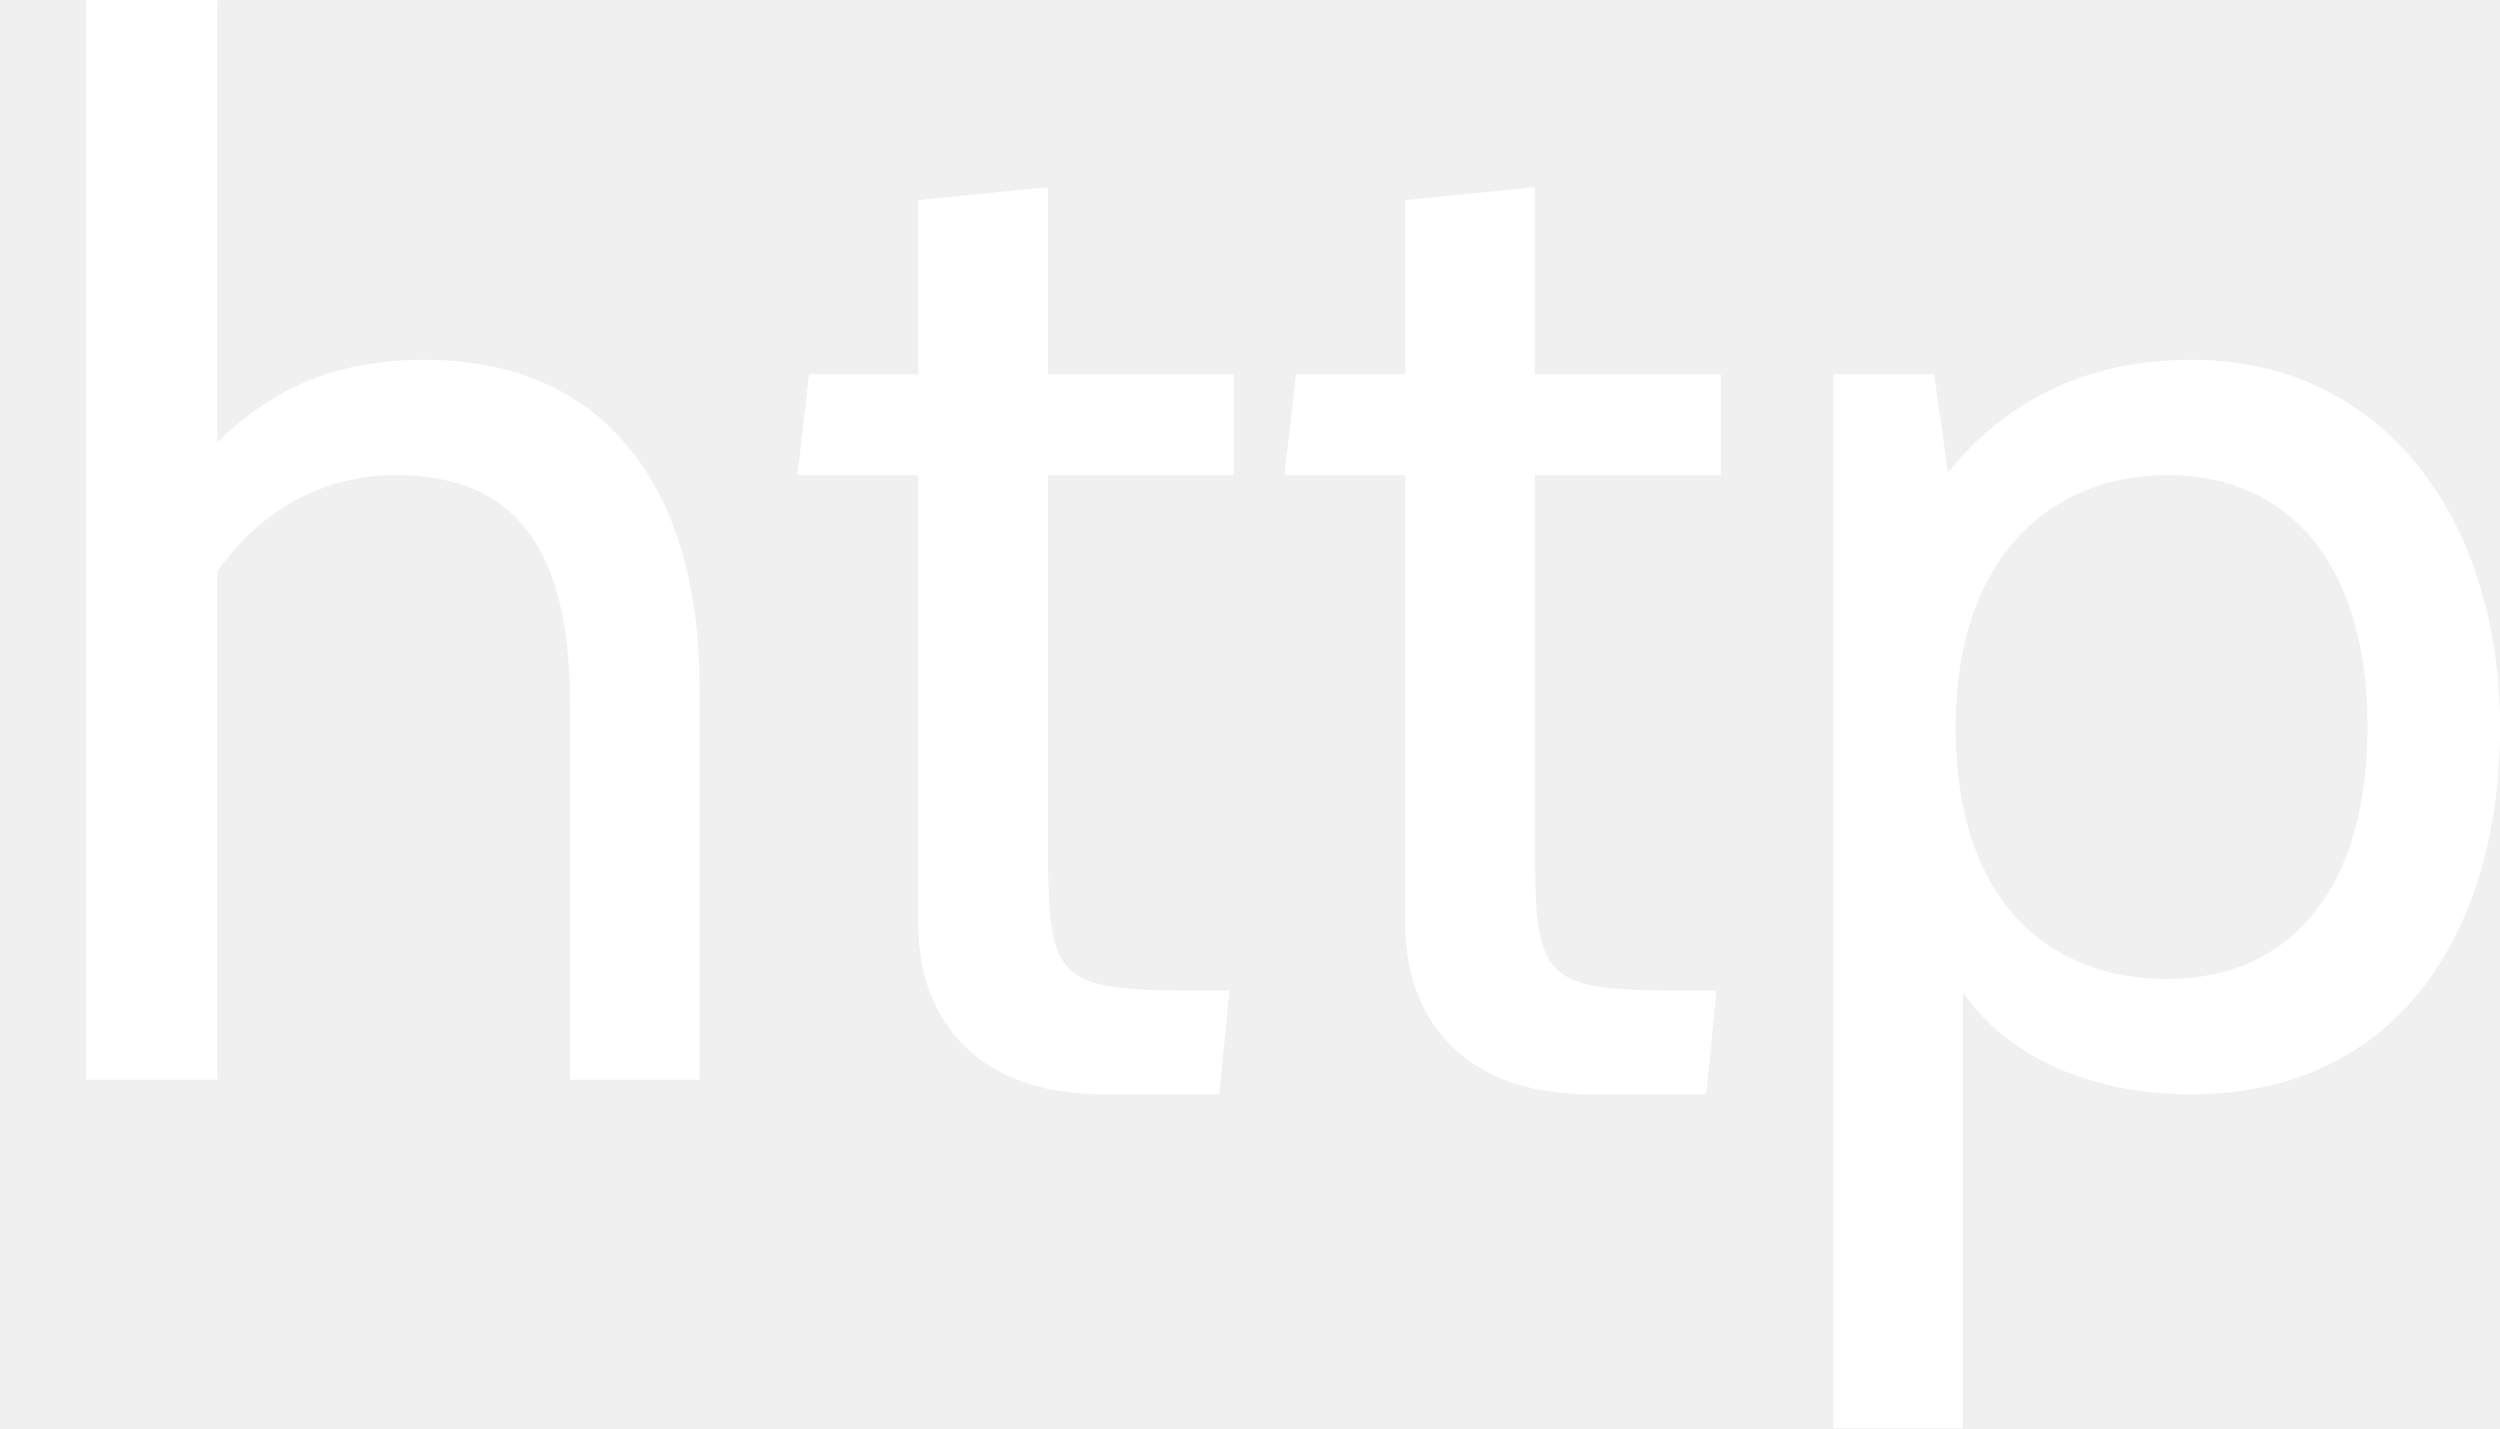
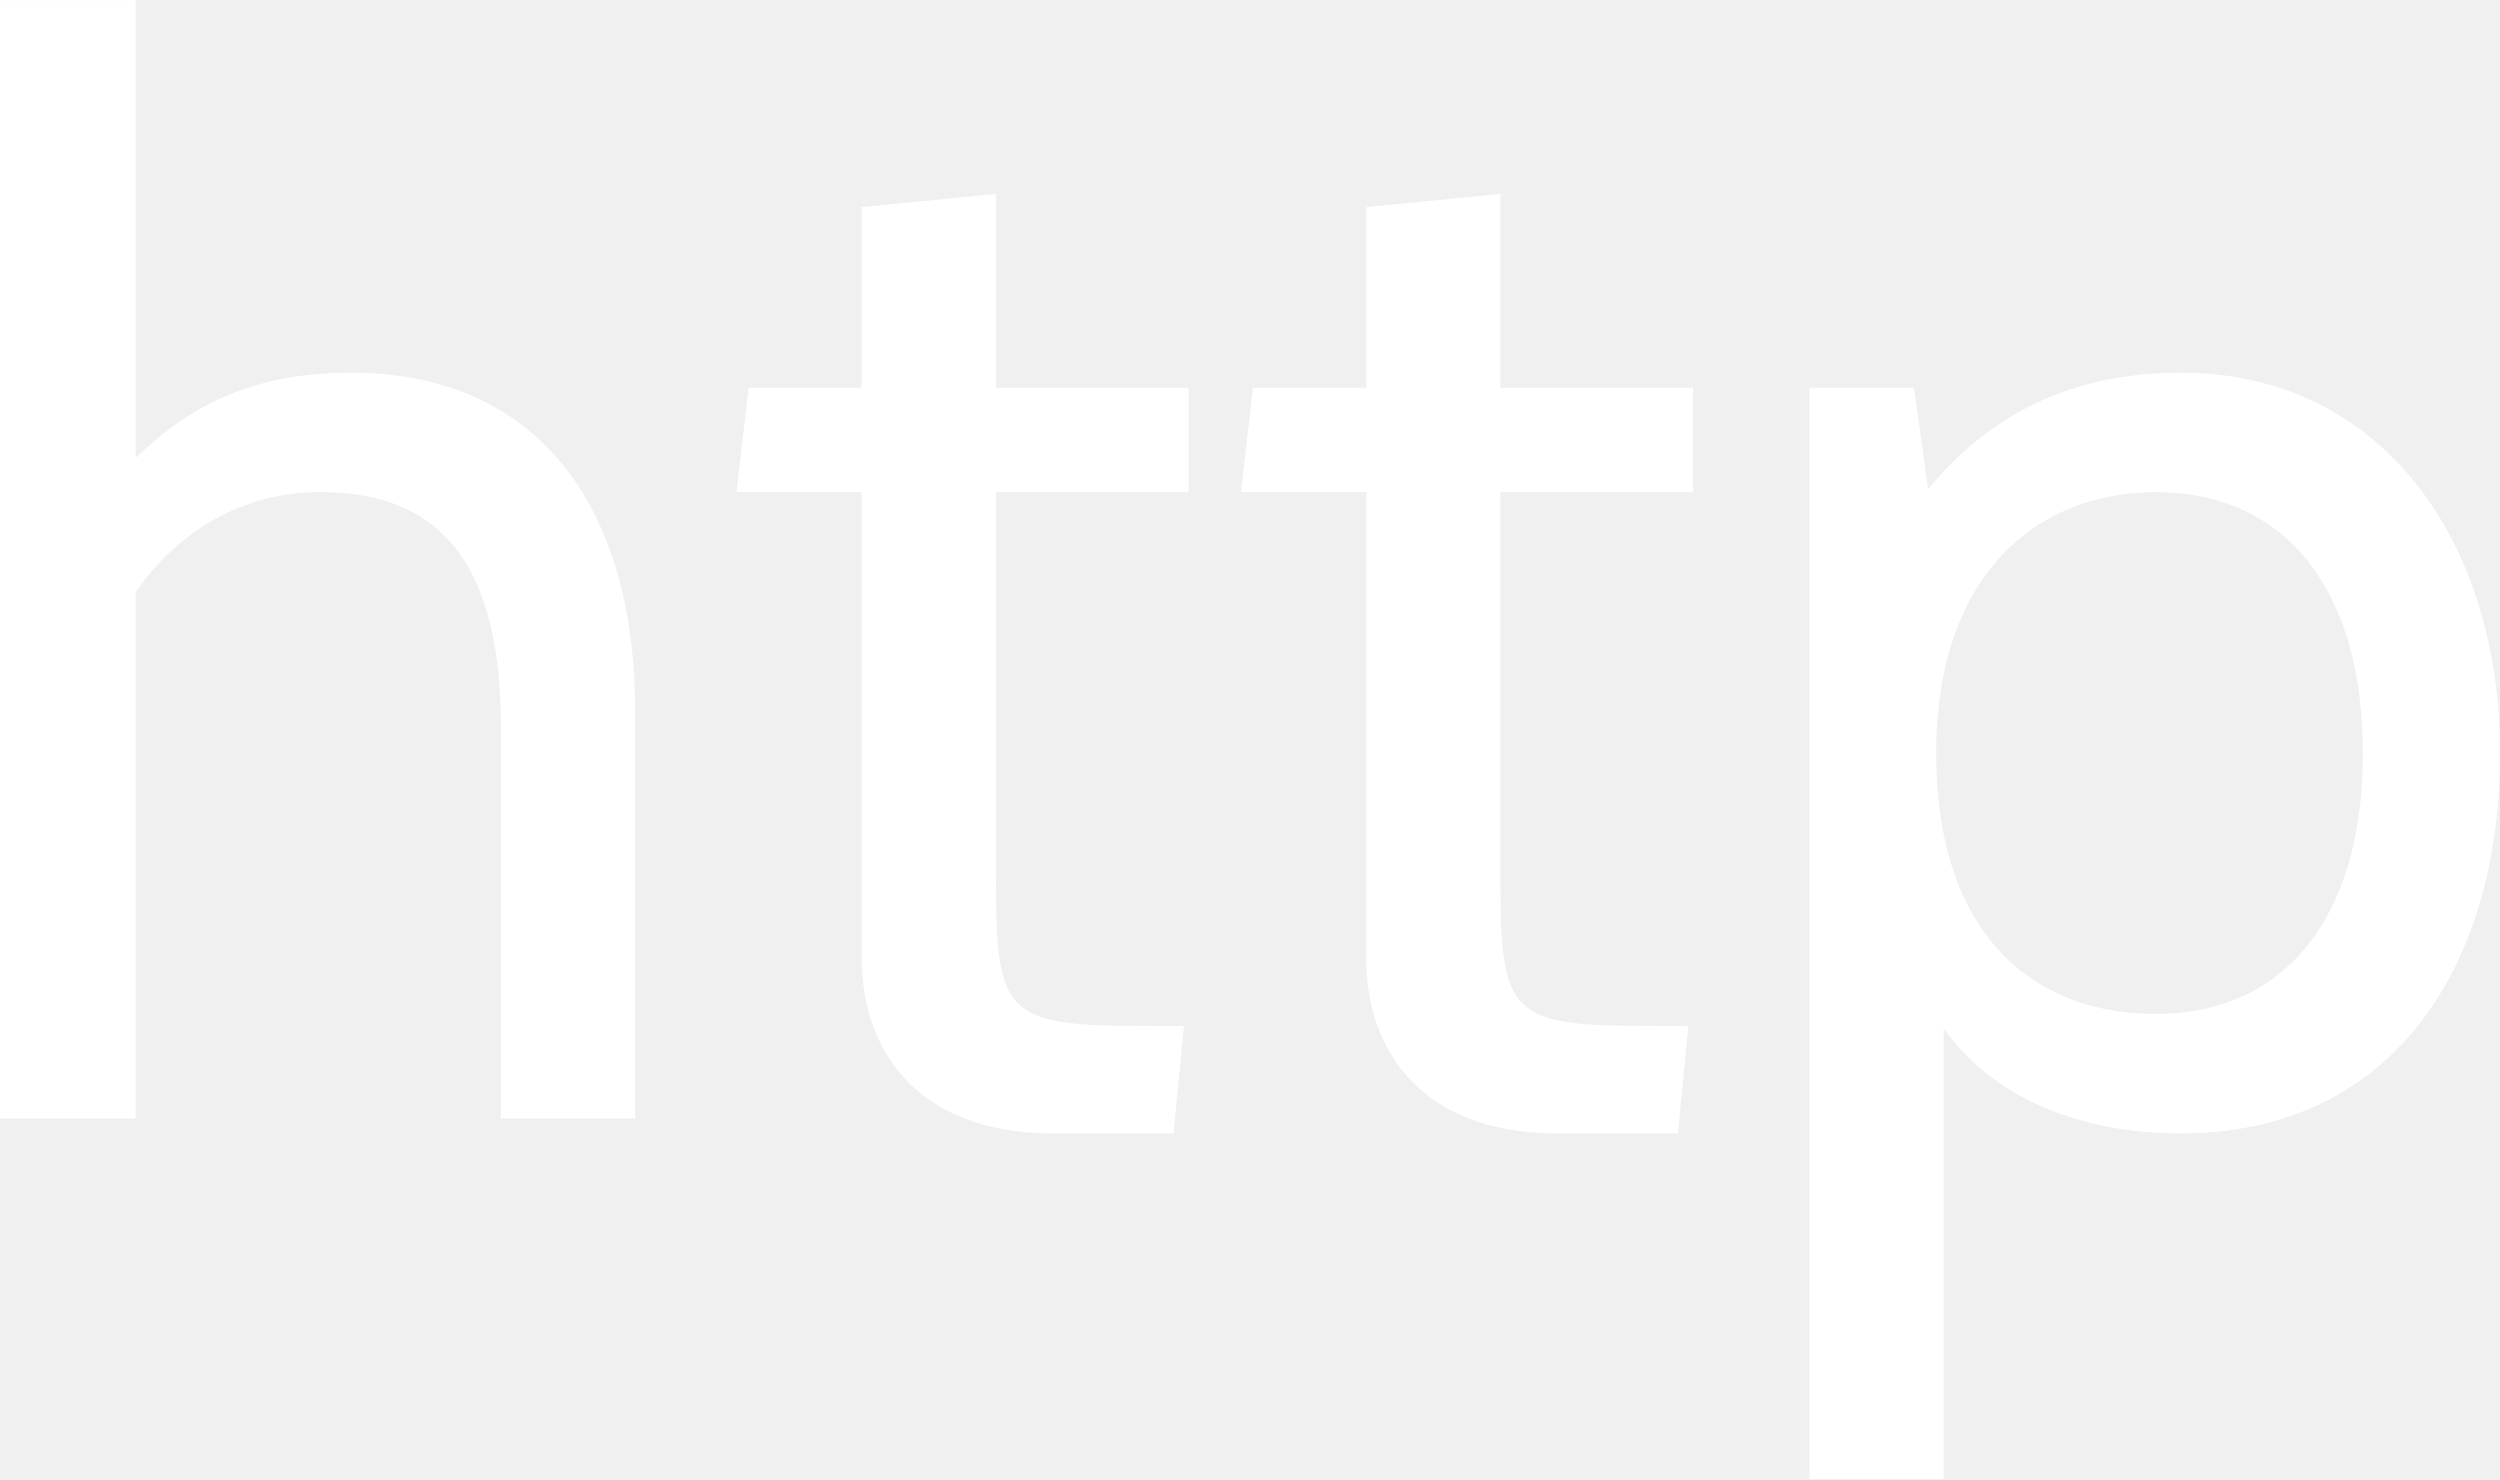
- <svg xmlns="http://www.w3.org/2000/svg" xmlns:xlink="http://www.w3.org/1999/xlink" version="1.1" width="28.956pt" height="16.541pt" viewBox="-0 939.736 28.956 16.541">
+ <svg xmlns="http://www.w3.org/2000/svg" xmlns:xlink="http://www.w3.org/1999/xlink" version="1.1" width="27.956pt" height="16.541pt" viewBox="1 939.736 27.956 16.541">
  <defs>
    <use id="g17-104" xlink:href="#g2-104" transform="scale(2)" />
    <use id="g17-112" xlink:href="#g2-112" transform="scale(2)" />
    <use id="g17-116" xlink:href="#g2-116" transform="scale(2)" />
    <path id="g2-104" d="M1.757-2.978C1.376-2.978 1.123-2.853 .899-2.638V-4.466H.357V0H.899V-2.102C1.072-2.349 1.328-2.501 1.638-2.501C2.126-2.501 2.358-2.203 2.358-1.56V0H2.894V-1.626C2.894-2.436 2.513-2.978 1.757-2.978Z" />
    <path id="g2-112" d="M1.846-2.978C1.397-2.978 1.075-2.802 .837-2.513L.78-2.918H.363V1.441H.899V-.36C1.099-.077 1.45 .06 1.846 .06C2.692 .06 3.121-.607 3.121-1.459S2.644-2.978 1.846-2.978ZM1.745-.417C1.263-.417 .869-.727 .869-1.459C.869-2.162 1.263-2.501 1.745-2.501C2.263-2.501 2.573-2.114 2.573-1.459S2.263-.417 1.745-.417Z" />
    <path id="g2-116" d="M1.852 .06L1.894-.369H1.757C1.179-.369 1.143-.405 1.143-.965V-2.501H1.912V-2.918H1.143V-3.692L.607-3.639V-2.918H.155L.107-2.501H.607V-.637C.607-.286 .816 .06 1.37 .06H1.852Z" />
  </defs>
  <g id="page1" transform="matrix(1.4 0 0 1.4 0 0)">
    <g fill="#fff" transform="matrix(1 0 0 1 -10.55055 0)">
      <use x="10.55" y="680.173" xlink:href="#g17-104" />
      <use x="16.934" y="680.173" xlink:href="#g17-116" />
      <use x="20.963" y="680.173" xlink:href="#g17-116" />
      <use x="24.992" y="680.173" xlink:href="#g17-112" />
    </g>
  </g>
</svg>
